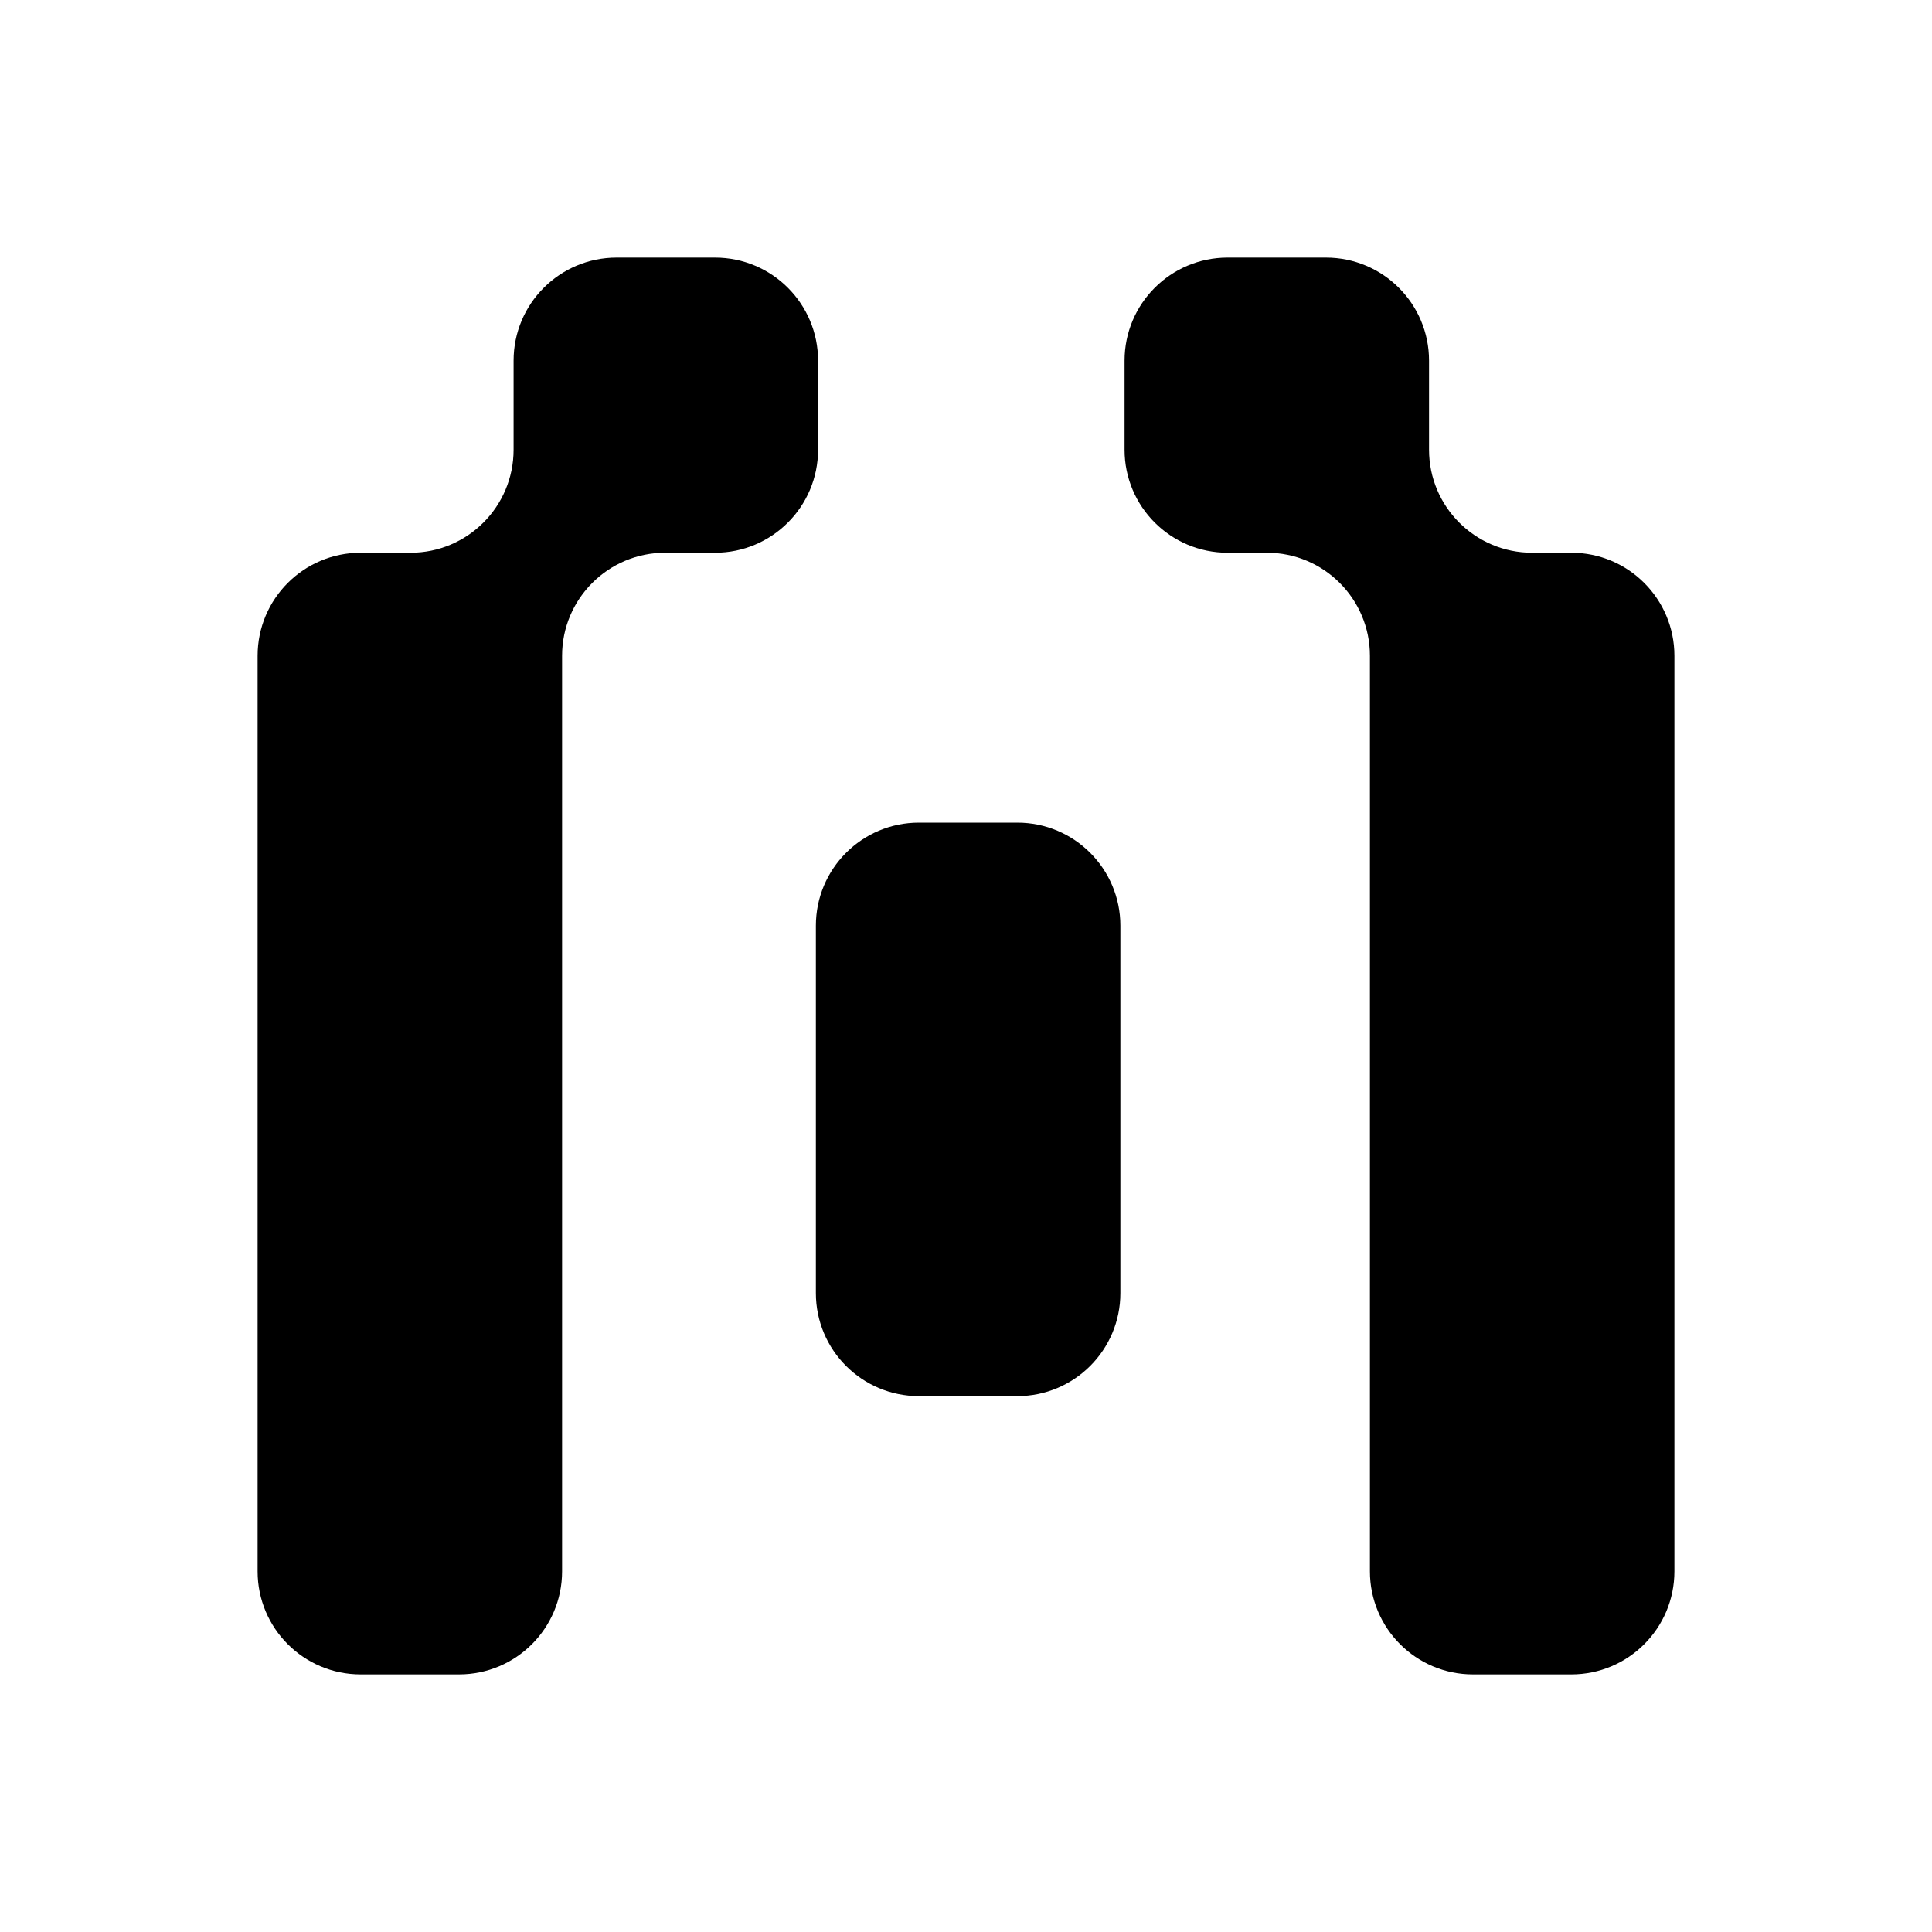
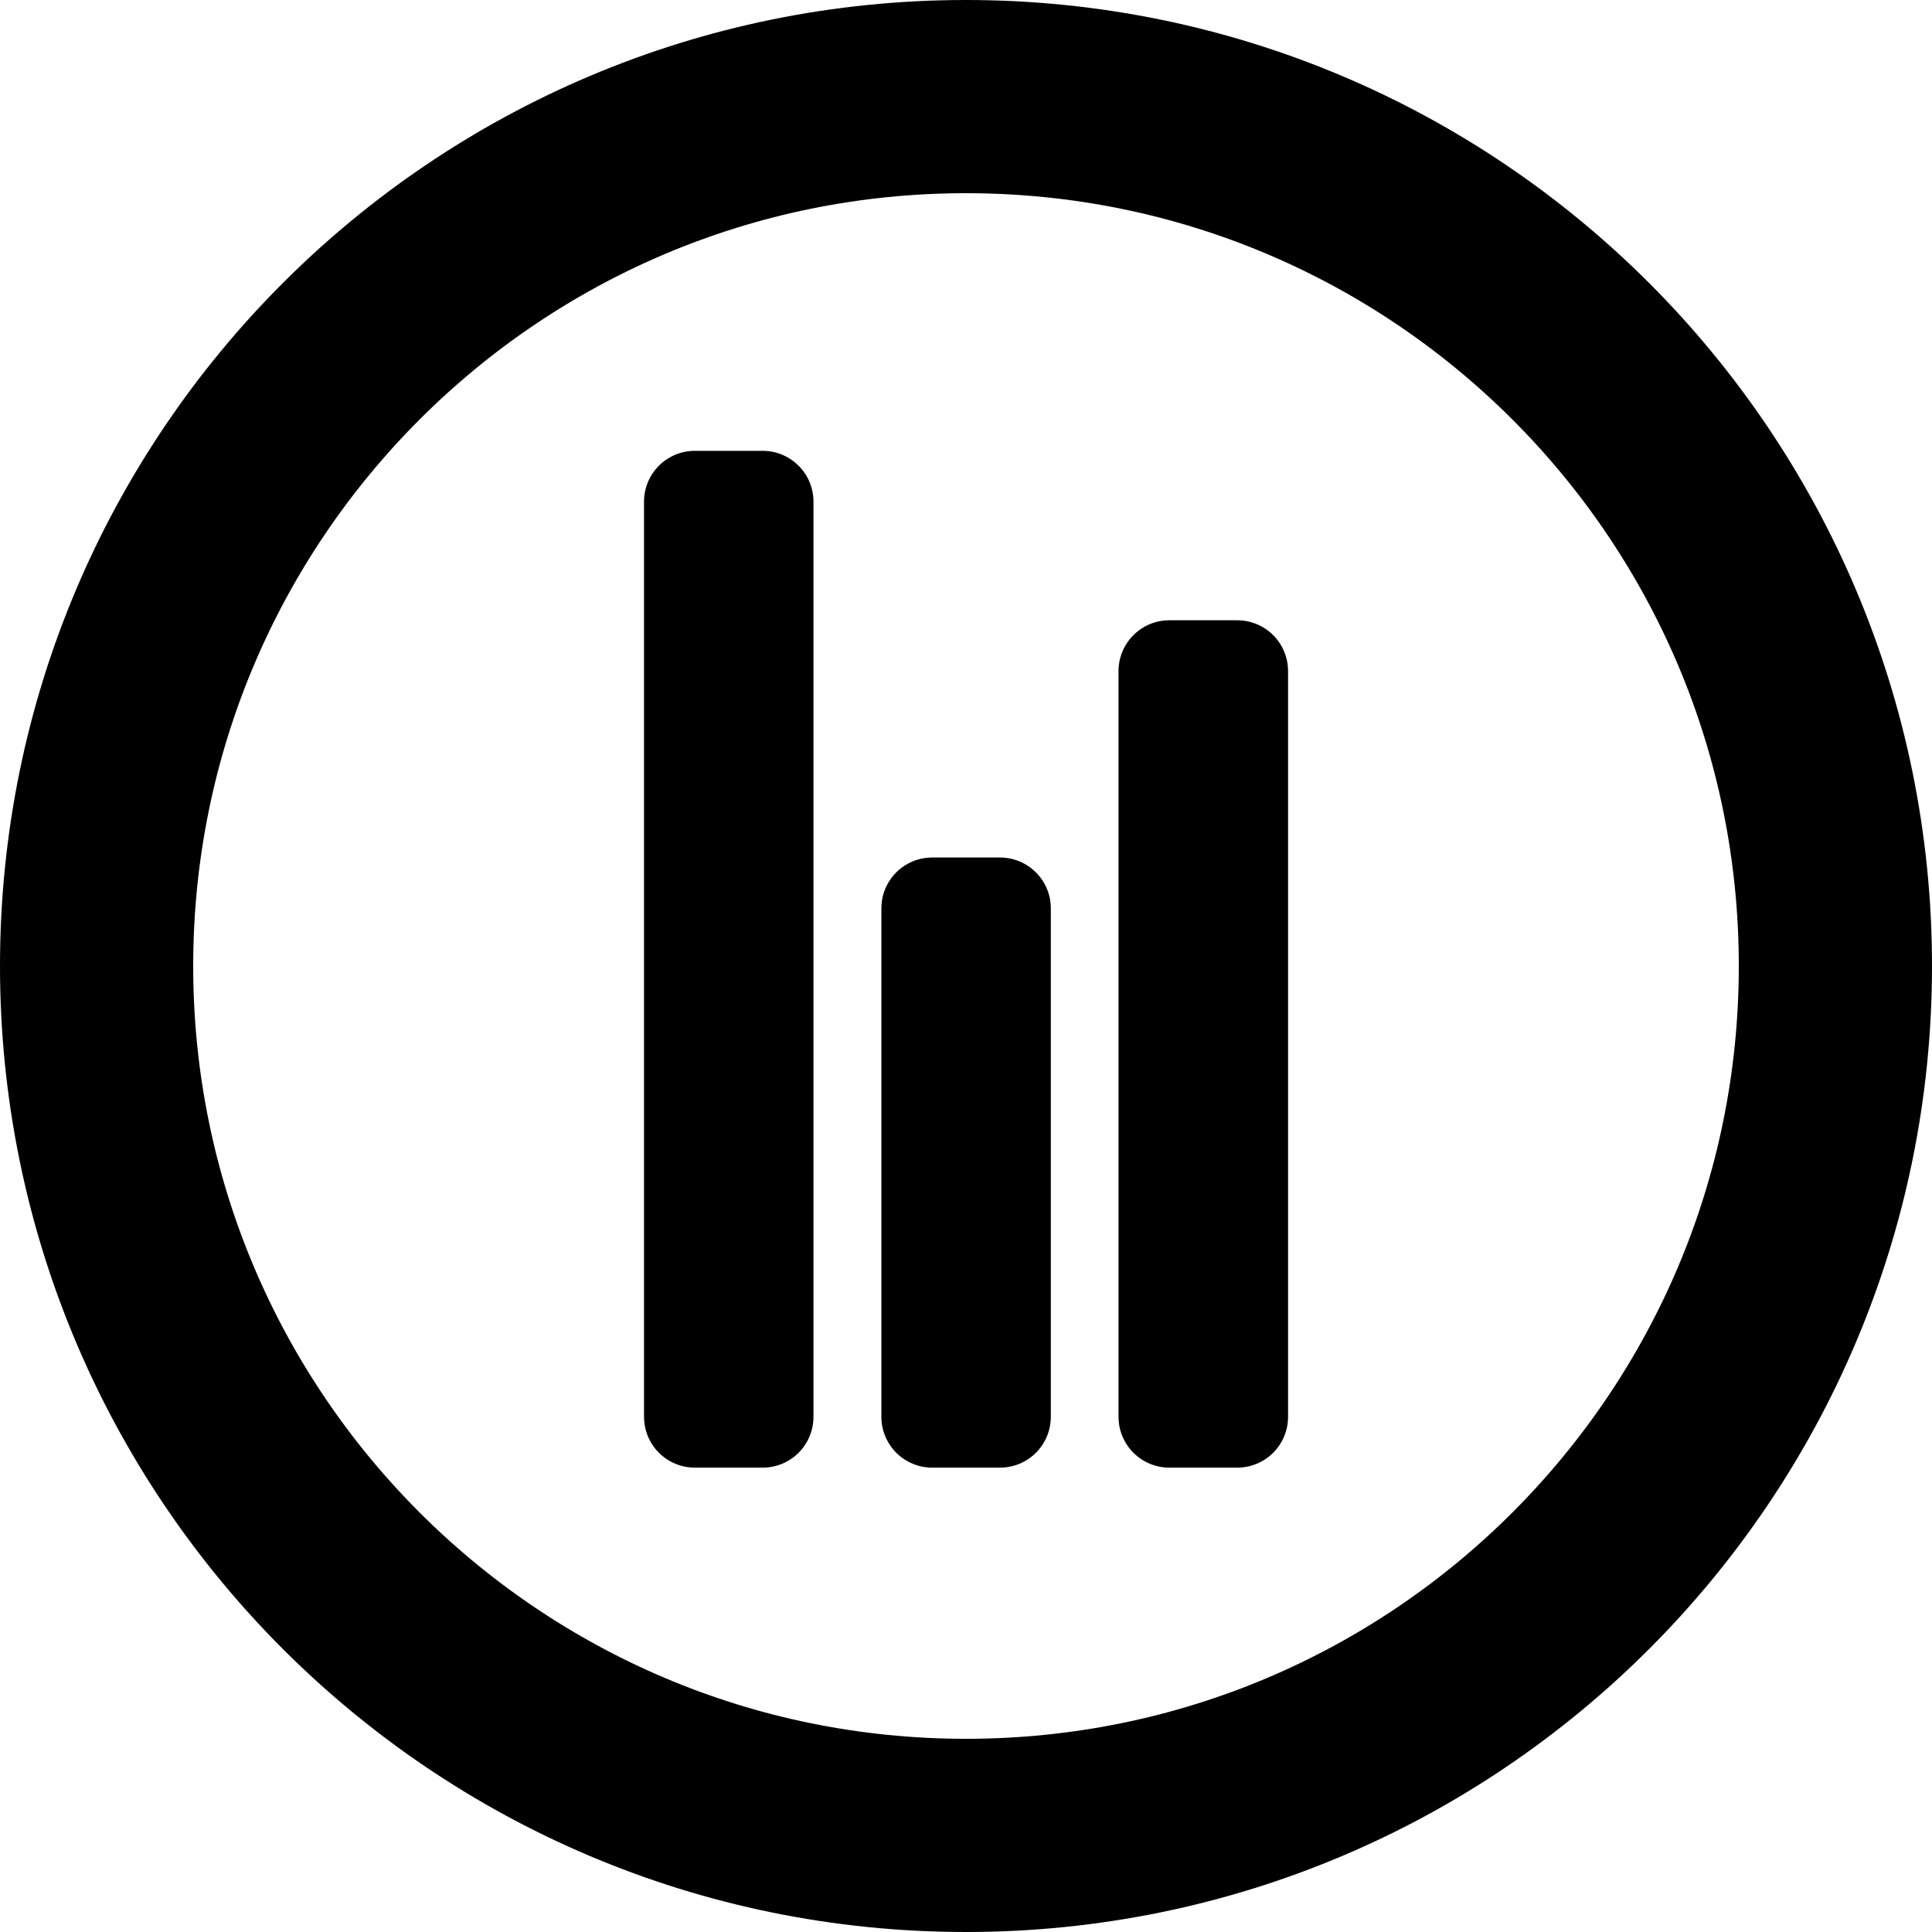
- <svg xmlns="http://www.w3.org/2000/svg" fill="none" viewBox="0 0 30 30">
-   <path fill-rule="evenodd" clip-rule="evenodd" d="M12.703 5.6a1.6 1.6 0 0 0-1.6-1.6H9.575a1.6 1.6 0 0 0-1.6 1.6v1.383a1.6 1.6 0 0 1-1.6 1.6H5.6a1.6 1.6 0 0 0-1.6 1.6V24.4A1.6 1.6 0 0 0 5.6 26h1.528a1.6 1.6 0 0 0 1.6-1.6V10.183a1.6 1.6 0 0 1 1.6-1.6h.775a1.6 1.6 0 0 0 1.6-1.6V5.6Zm9.487 0a1.6 1.6 0 0 0-1.6-1.6h-1.528a1.6 1.6 0 0 0-1.6 1.6v1.383a1.6 1.6 0 0 0 1.6 1.6h.61a1.6 1.6 0 0 1 1.6 1.6V24.4a1.6 1.6 0 0 0 1.6 1.6H24.4a1.6 1.6 0 0 0 1.6-1.6V10.183a1.6 1.6 0 0 0-1.6-1.6h-.61a1.6 1.6 0 0 1-1.6-1.6V5.6Zm-4.793 8.774a1.6 1.6 0 0 0-1.6-1.6h-1.528a1.6 1.6 0 0 0-1.6 1.6v5.705a1.6 1.6 0 0 0 1.6 1.6h1.528a1.6 1.6 0 0 0 1.6-1.6v-5.705Z" fill="currentColor" />
+ <svg xmlns="http://www.w3.org/2000/svg" fill="none" viewBox="0 0 20 20">
+   <path fill-rule="evenodd" clip-rule="evenodd" d="M7.193 15.193h.702a.526.526 0 0 0 .526-.527V5.193a.526.526 0 0 0-.526-.526h-.702a.526.526 0 0 0-.526.526v9.473a.526.526 0 0 0 .526.527Zm5.614 0h-.702a.526.526 0 0 1-.526-.527V6.947a.526.526 0 0 1 .526-.526h.702a.526.526 0 0 1 .527.526v7.72a.526.526 0 0 1-.527.526Zm-2.456 0H9.65a.526.526 0 0 1-.526-.527V9.403a.526.526 0 0 1 .526-.526h.702a.526.526 0 0 1 .526.526v5.263a.526.526 0 0 1-.526.527Z" fill="currentColor" />
+   <circle cx="10" cy="10" r="9" stroke="currentColor" stroke-width="2" />
</svg>
